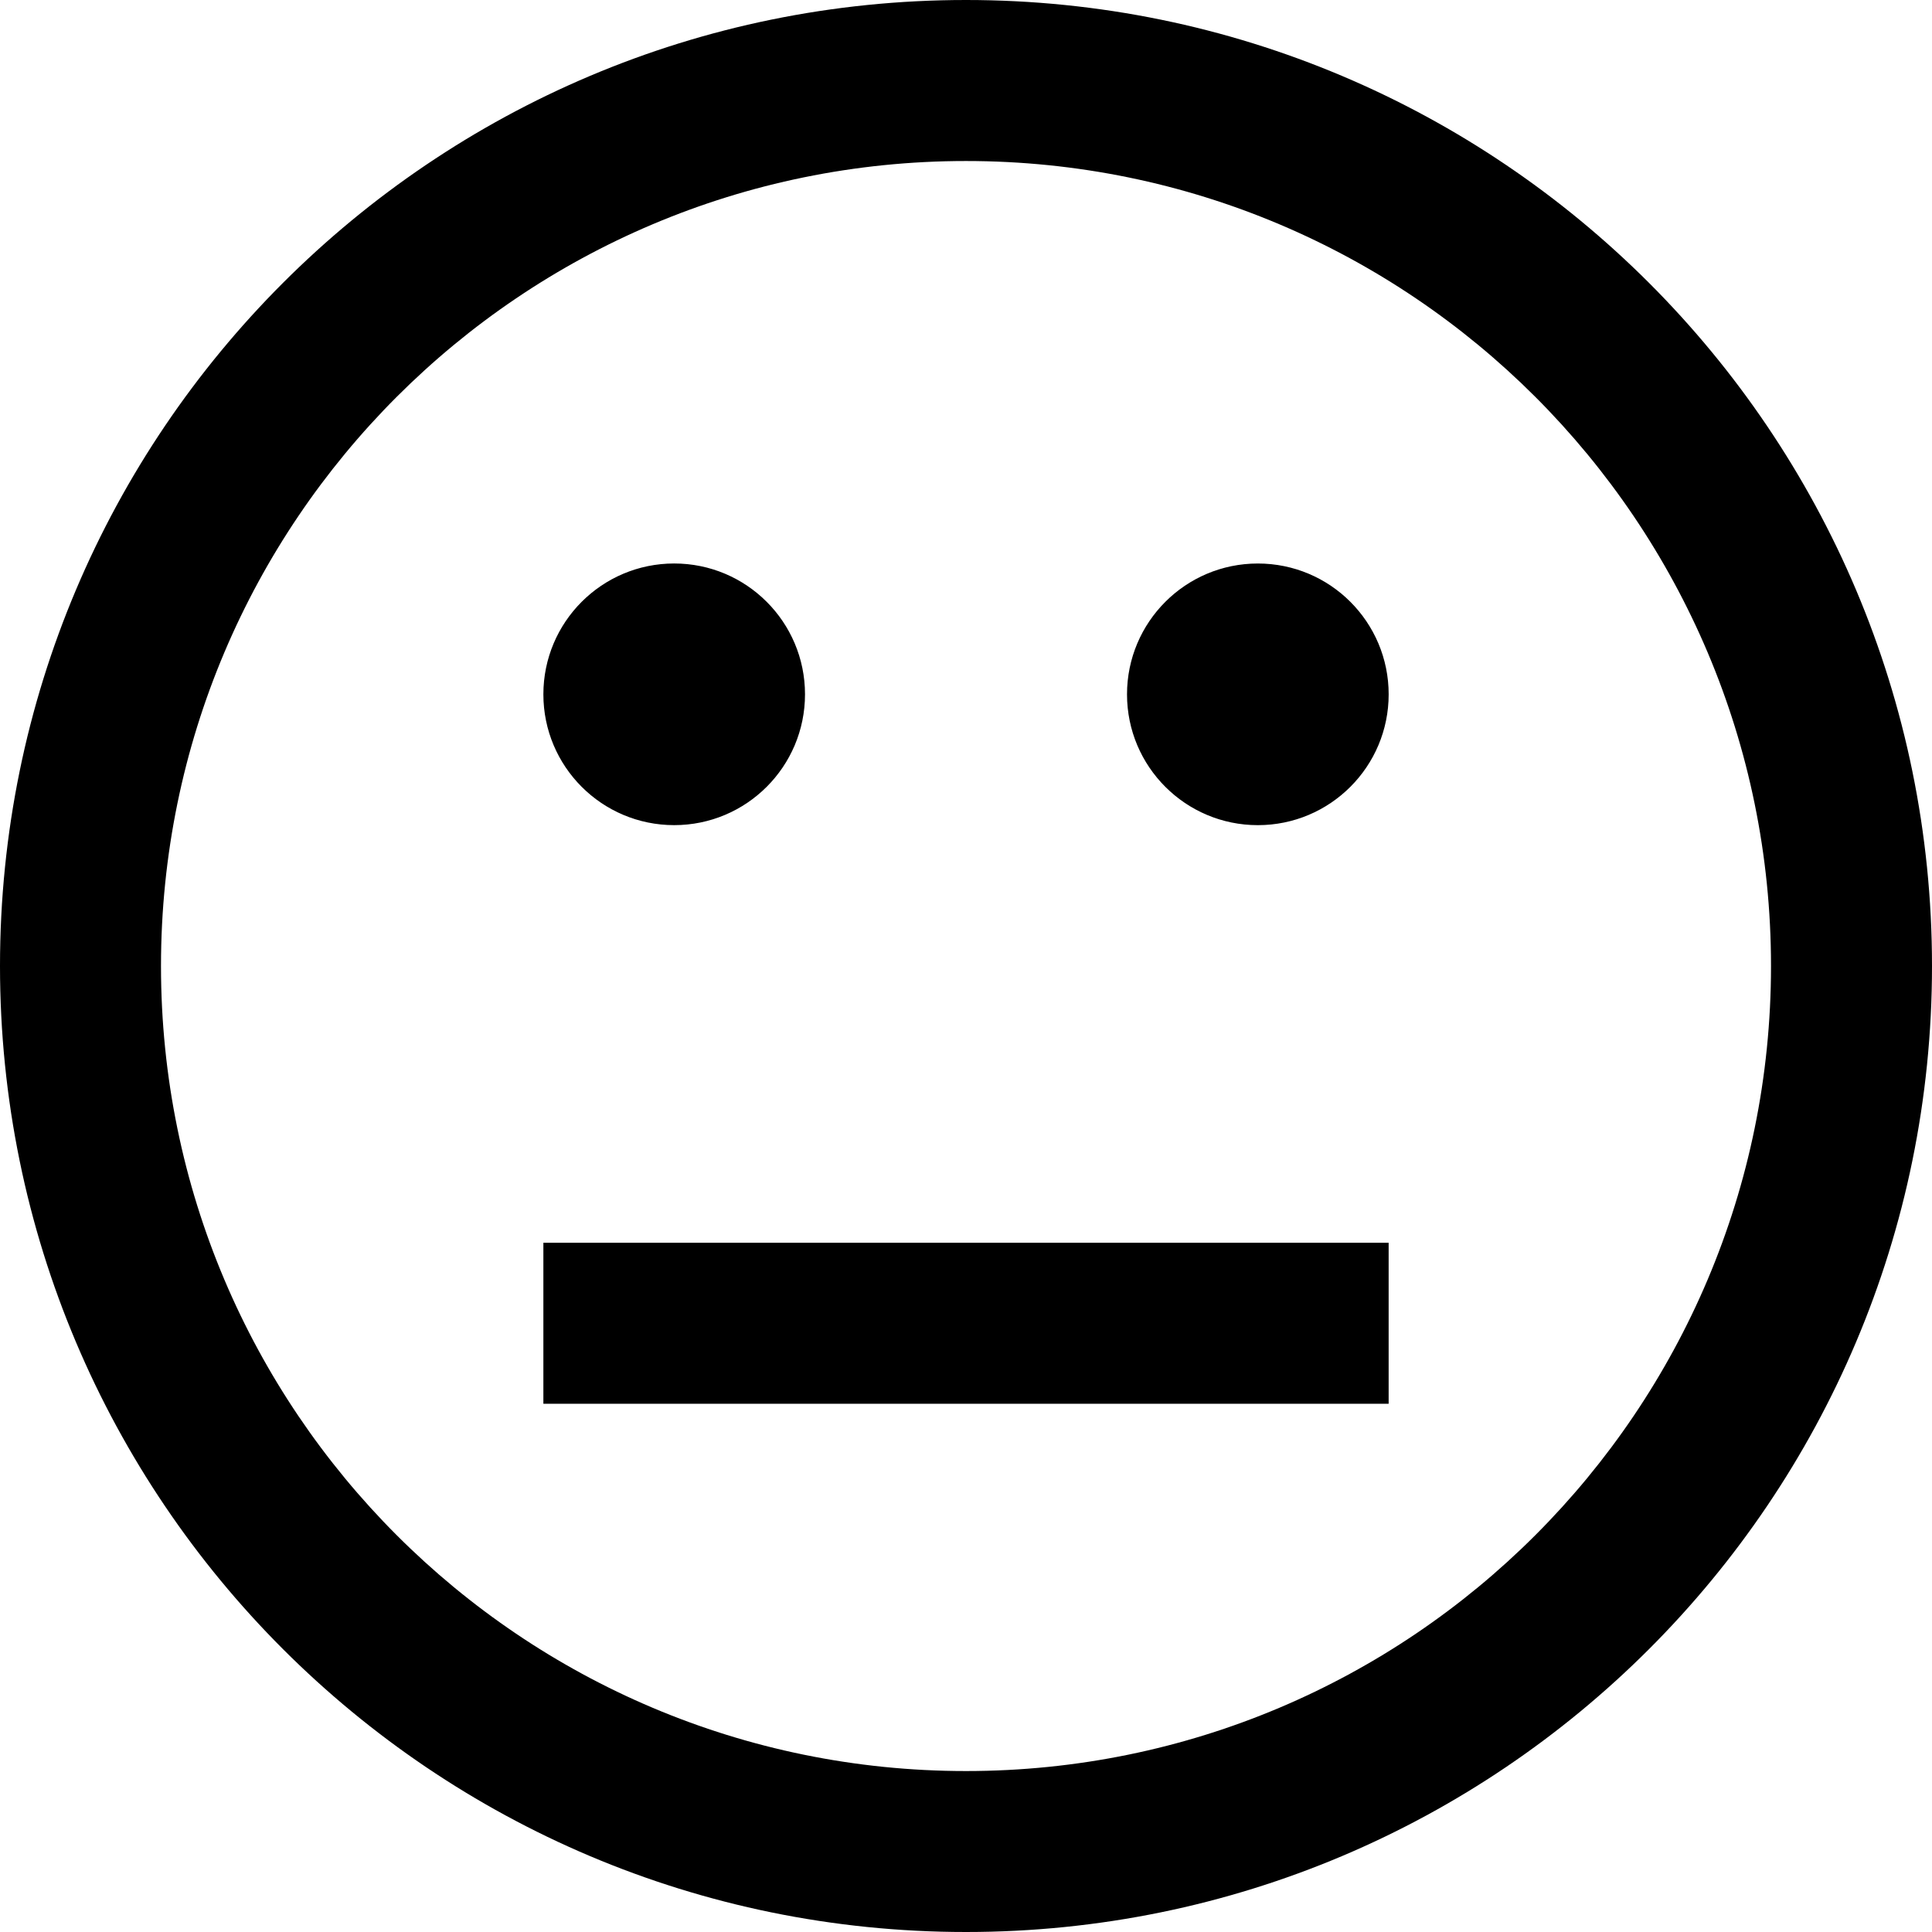
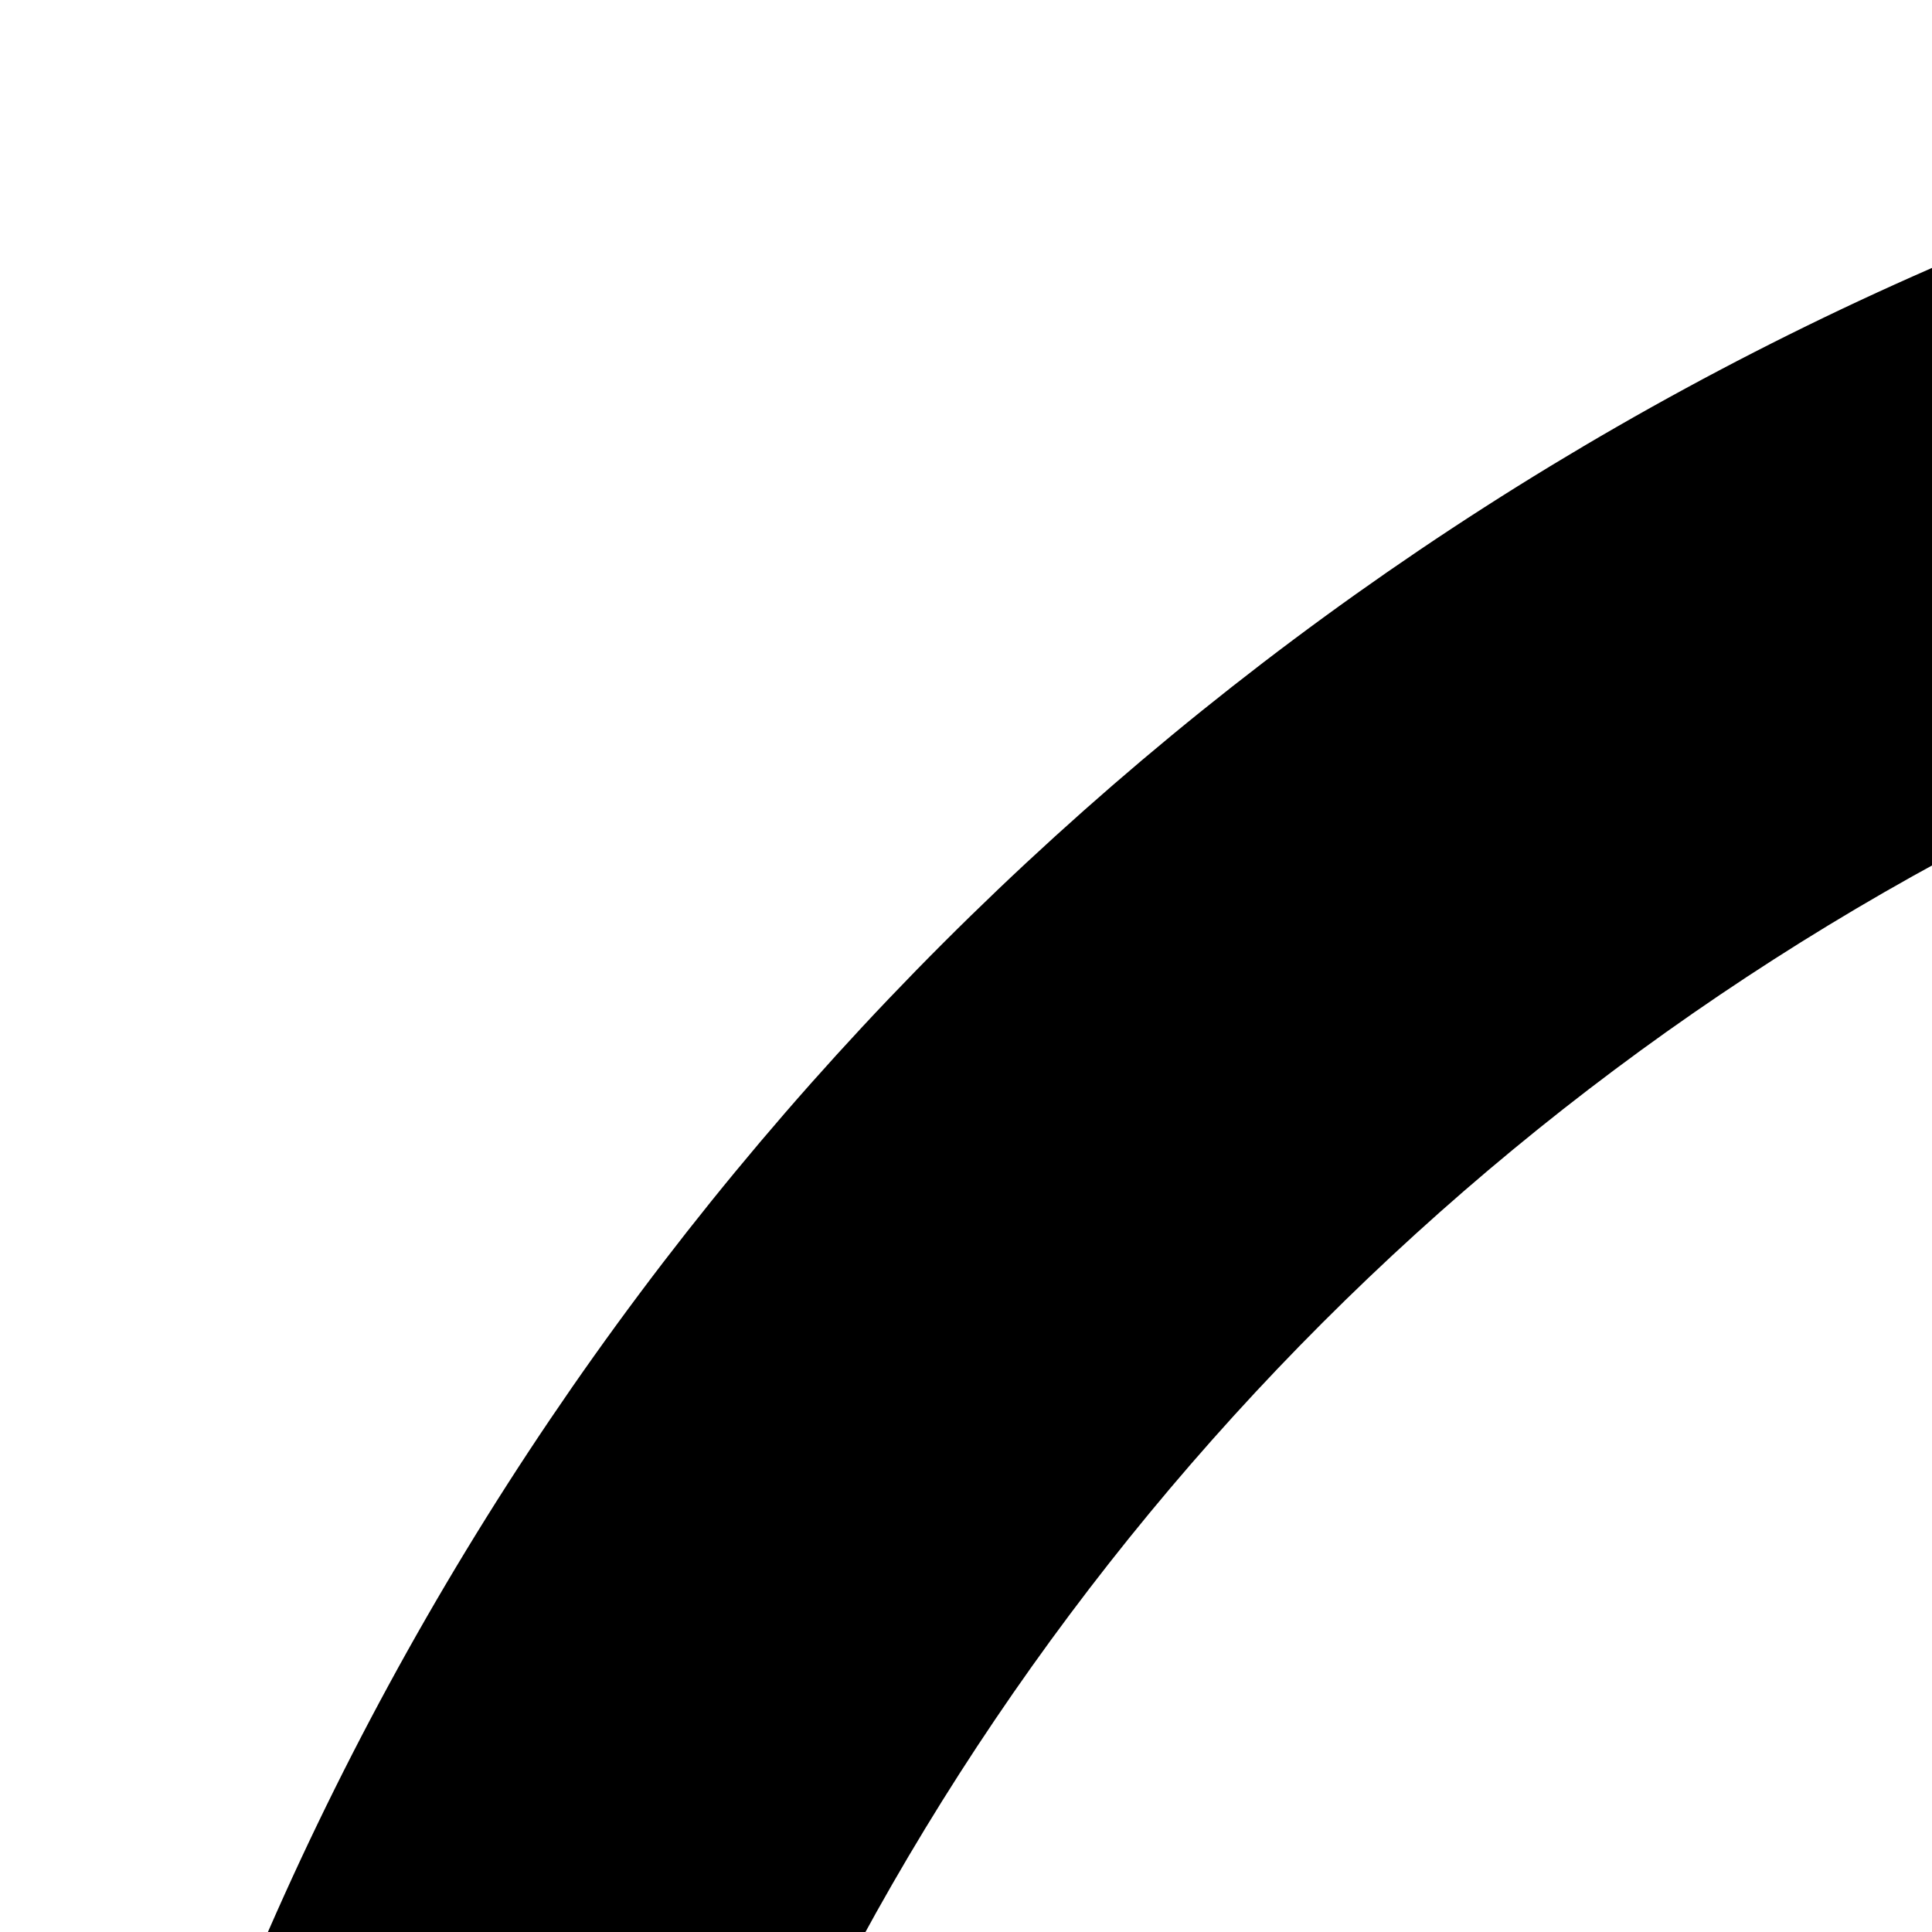
- <svg xmlns="http://www.w3.org/2000/svg" version="1.0" id="Layer_1" x="0px" y="0px" width="100px" height="100px" viewBox="0 0 100 100" enable-background="new 0 0 100 100" xml:space="preserve">
+ <svg xmlns="http://www.w3.org/2000/svg" version="1.0" x="0px" y="0px" height="30" width="30" preserveAspectRatio="x200Y200 meet">
  <g>
    <g>
      <path fill-rule="evenodd" clip-rule="evenodd" d="M50,0C22.386,0,0,22.385,0,50c0,27.615,22.386,50,50,50    c27.615,0,50-22.385,50-50C100,22.385,77.615,0,50,0z M50,91.669c-23.012,0-41.667-18.655-41.667-41.668S26.989,8.334,50,8.334    c23.013,0,41.667,18.654,41.667,41.667S73.014,91.669,50,91.669z M34.896,42.709c3.739,0,6.771-3.031,6.771-6.771    c0-3.74-3.032-6.772-6.771-6.772c-3.74,0-6.771,3.032-6.771,6.772C28.125,39.678,31.157,42.709,34.896,42.709z M65.106,29.167    c-3.74,0-6.772,3.032-6.772,6.772c0,3.74,3.032,6.771,6.772,6.771s6.771-3.031,6.771-6.771    C71.877,32.198,68.847,29.167,65.106,29.167z M28.125,72.658h43.751v-8.333H28.125V72.658z" />
    </g>
  </g>
</svg>
